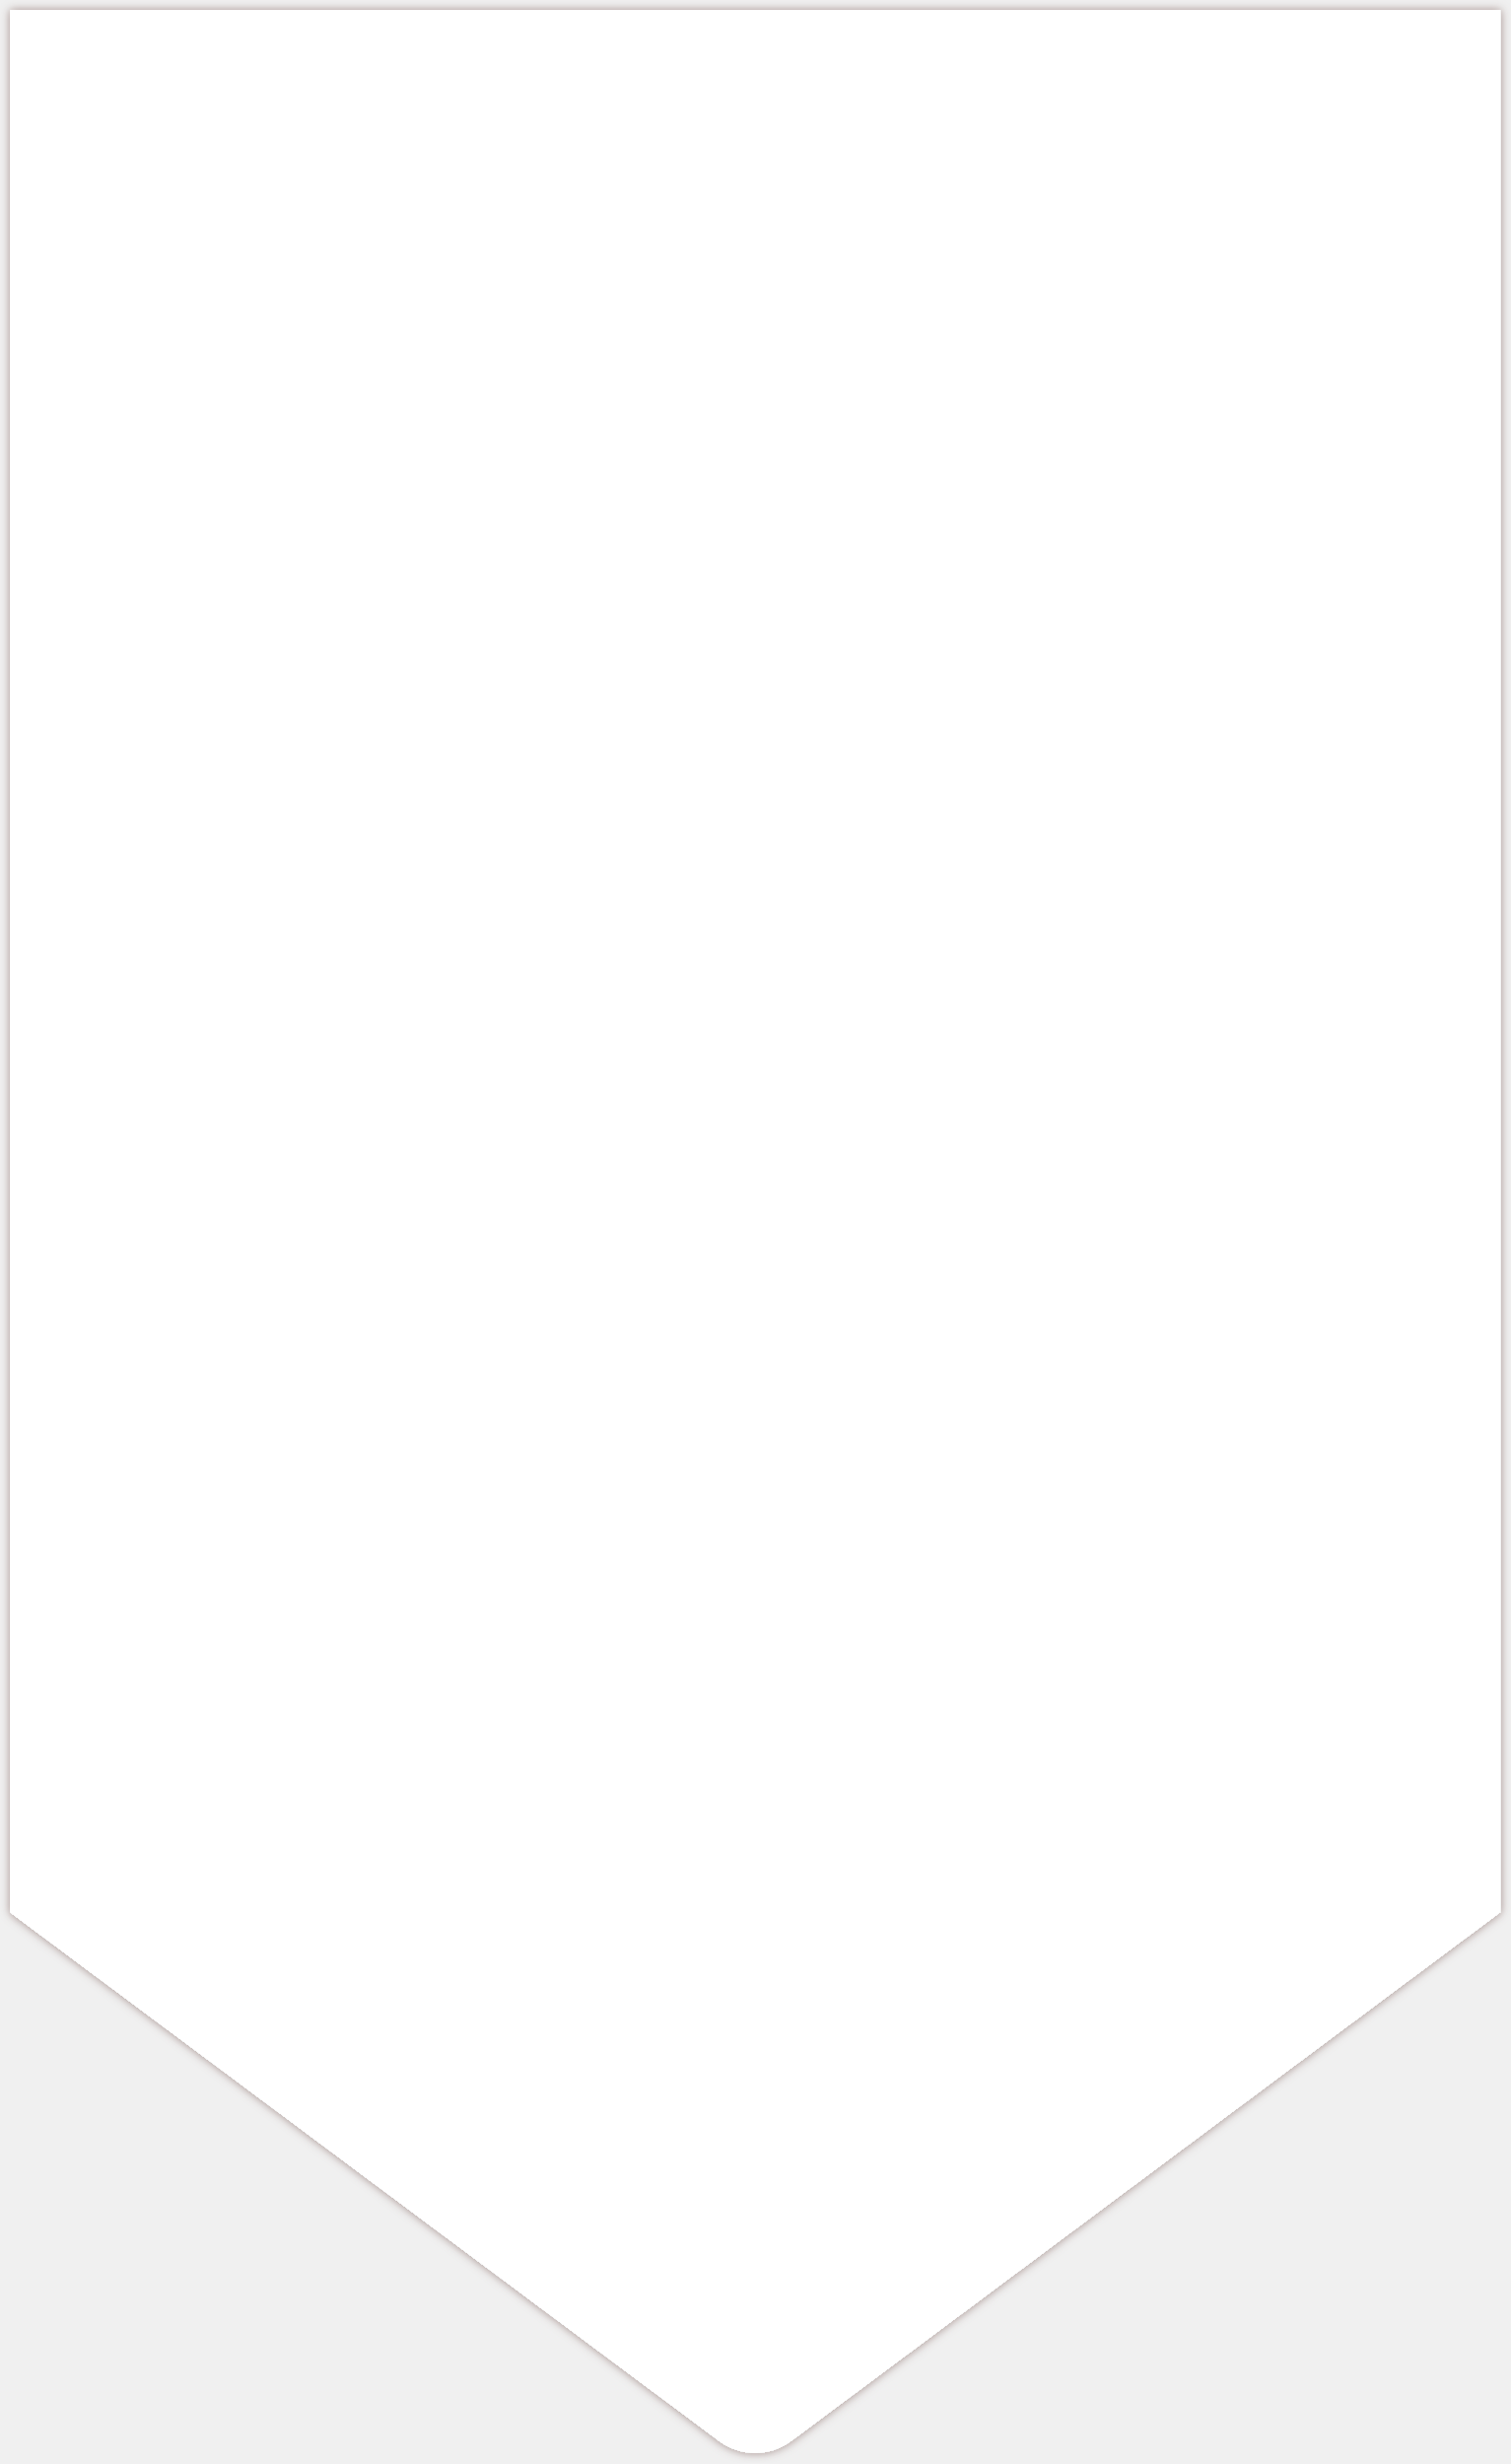
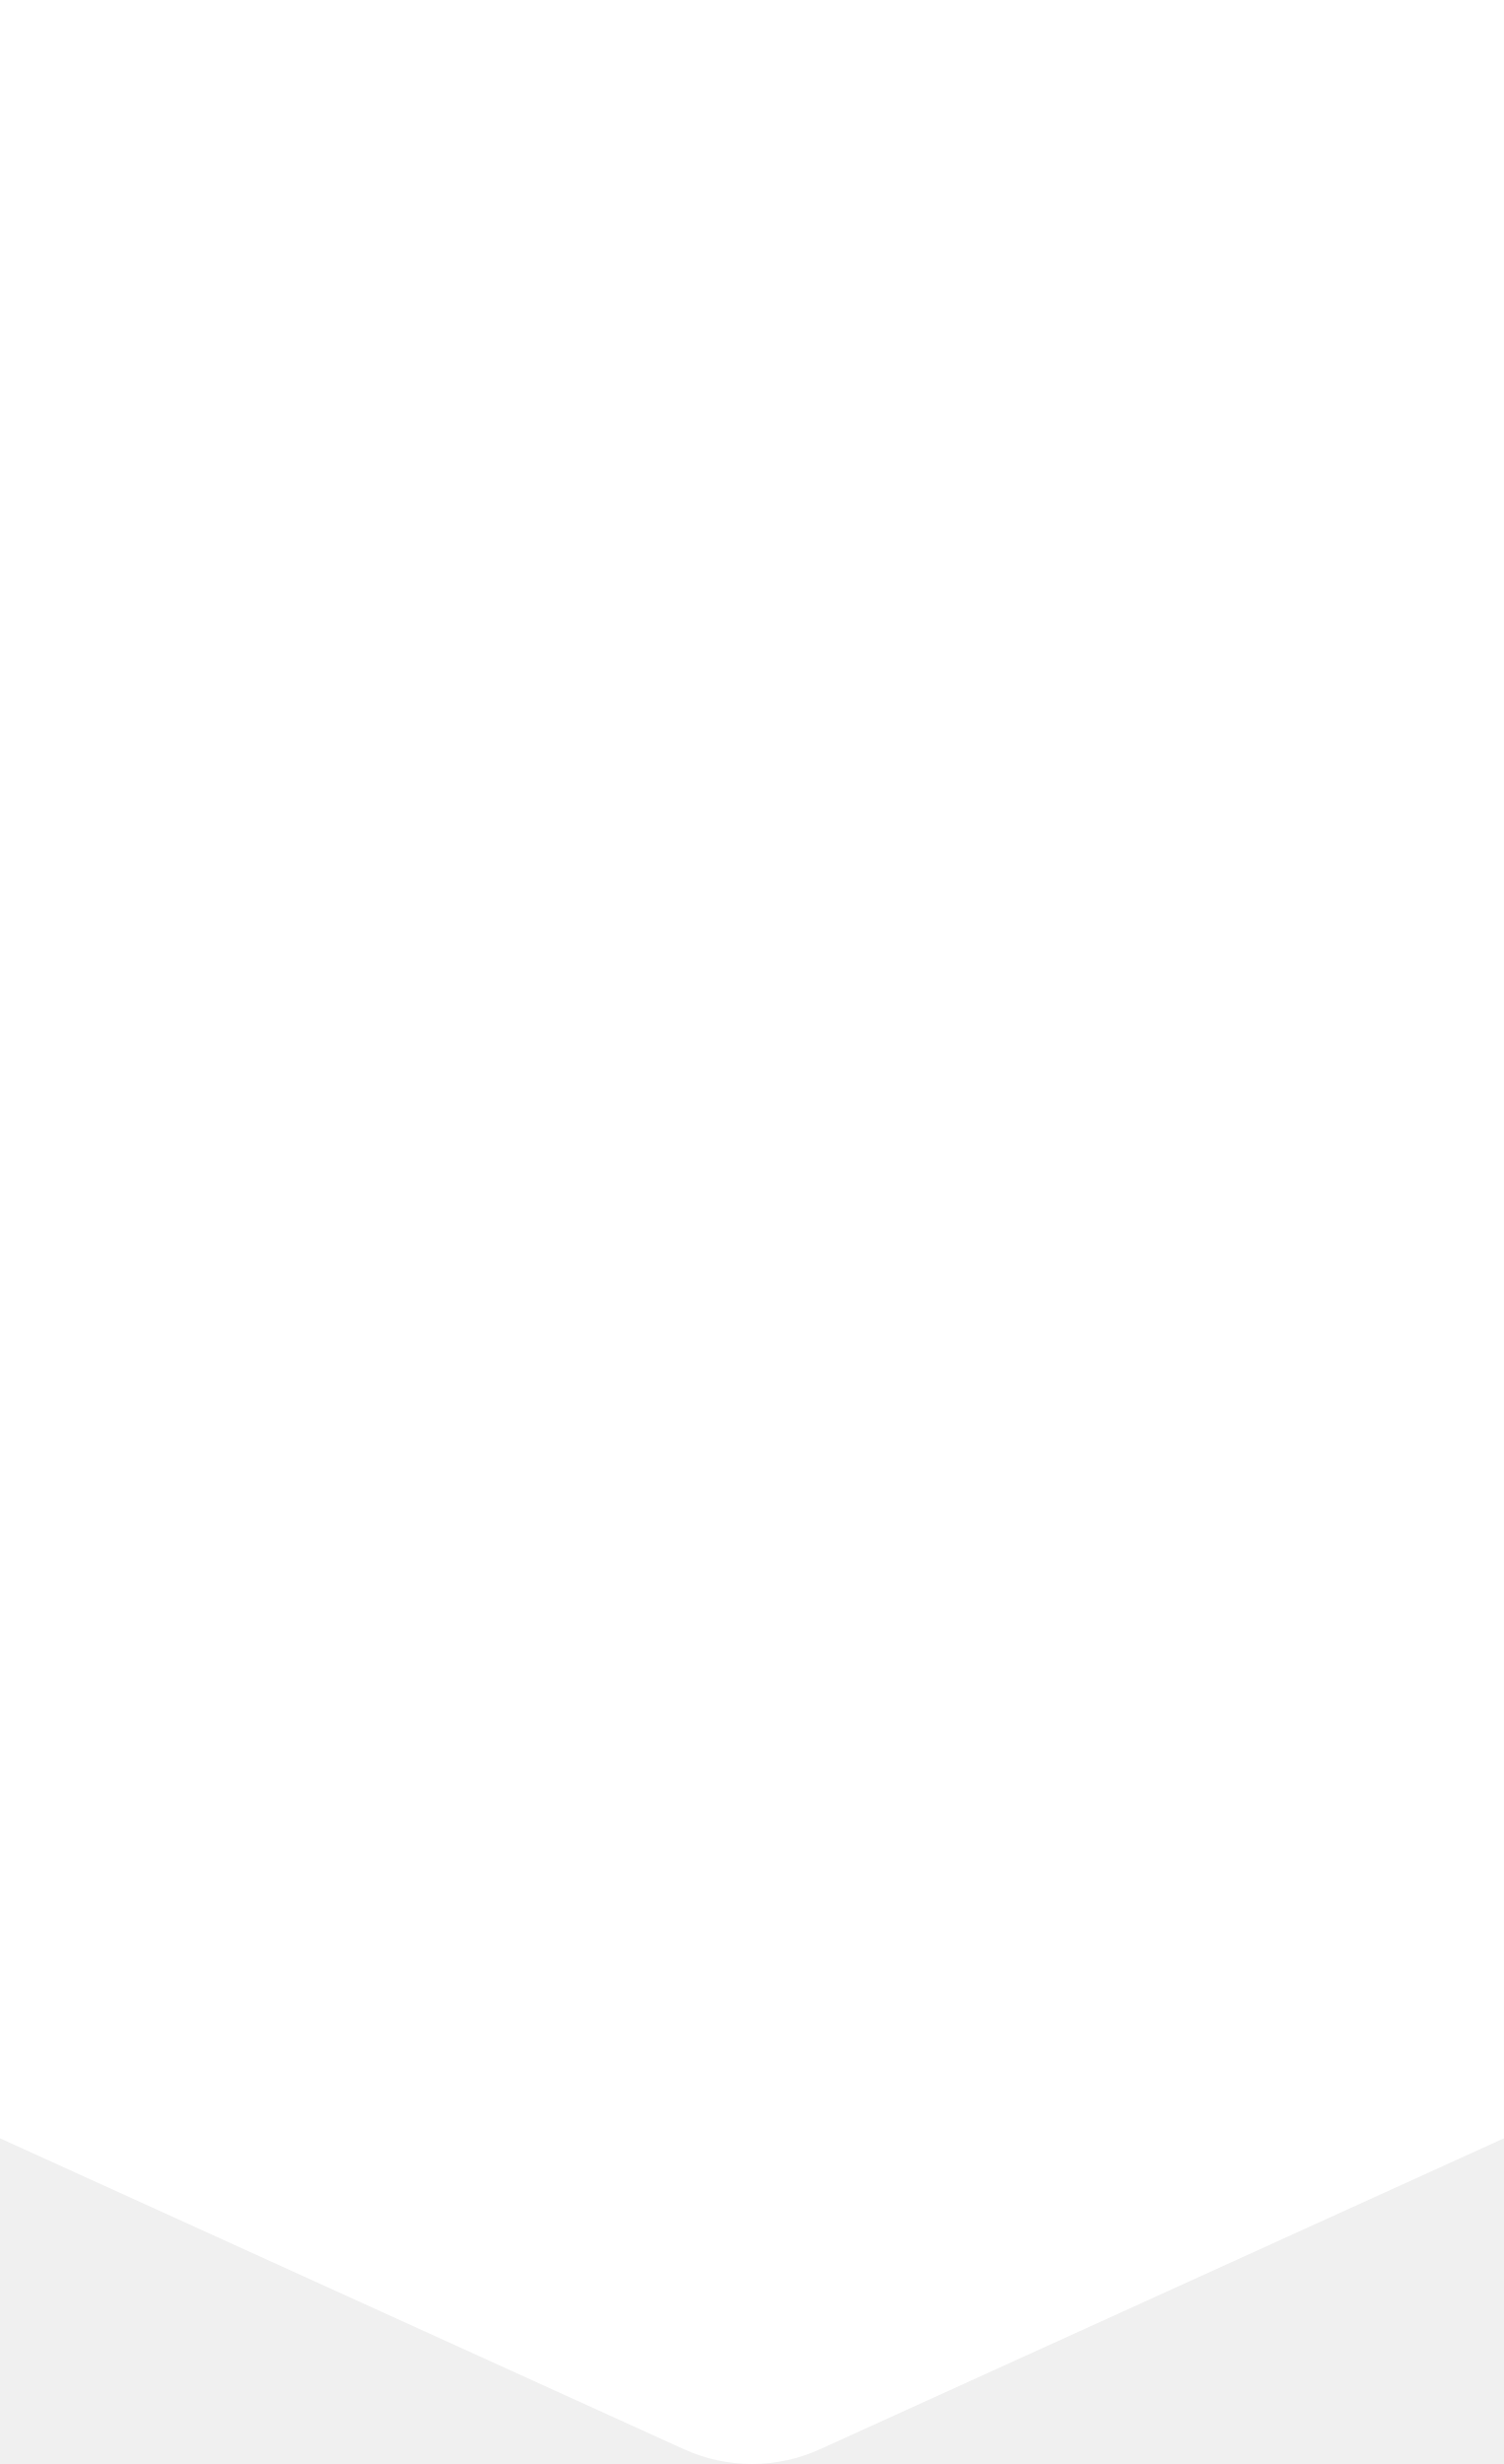
- <svg xmlns="http://www.w3.org/2000/svg" width="1216" height="1984" viewBox="0 0 1216 1984" fill="none">
-   <g filter="url(#filter0_d_292_16932)">
-     <path d="M8 8H1208V1539.65L636.691 1965.61C619.669 1978.3 596.331 1978.3 579.309 1965.61L8 1539.65V8Z" fill="white" />
-   </g>
-   <defs>
-     <filter id="filter0_d_292_16932" x="0" y="0" width="1216" height="1983.13" filterUnits="userSpaceOnUse" color-interpolation-filters="sRGB">
-       <feFlood flood-opacity="0" result="BackgroundImageFix" />
-       <feColorMatrix in="SourceAlpha" type="matrix" values="0 0 0 0 0 0 0 0 0 0 0 0 0 0 0 0 0 0 127 0" result="hardAlpha" />
-       <feOffset />
-       <feGaussianBlur stdDeviation="4" />
-       <feComposite in2="hardAlpha" operator="out" />
-       <feColorMatrix type="matrix" values="0 0 0 0 0.353 0 0 0 0 0.192 0 0 0 0 0.165 0 0 0 0.5 0" />
-       <feBlend mode="normal" in2="BackgroundImageFix" result="effect1_dropShadow_292_16932" />
-       <feBlend mode="normal" in="SourceGraphic" in2="effect1_dropShadow_292_16932" result="shape" />
-     </filter>
-   </defs>
+ <svg xmlns="http://www.w3.org/2000/svg" width="1200" height="1966" viewBox="0 0 1200 1966" fill="none">
+   <path d="M0 0H1200V1706.13L654.171 1954.26C619.751 1969.91 580.249 1969.91 545.829 1954.26L0 1706.13V0Z" fill="white" />
</svg>
